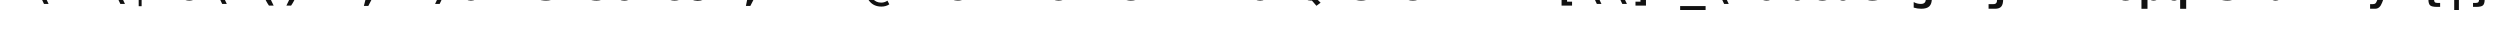
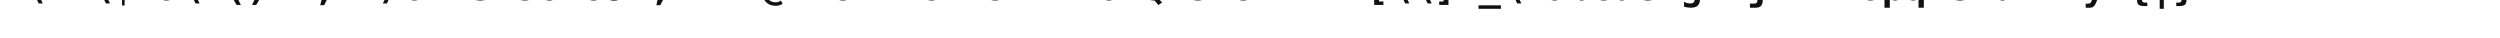
- <svg xmlns="http://www.w3.org/2000/svg" version="1.1" viewBox="0 0 1892 32">
+ <svg xmlns="http://www.w3.org/2000/svg" version="1.1" viewBox="0 0 2150 32">
  <text x="0" y="0" fill="#111" font-family="monospace" font-size="32" font-weight="800" text-anchor="start" alignment-baseline="hanging">!\"#\$%&amp;\'()*+,-./0123456789:;&lt;=&gt;?@ABCDEFGHIJKLMNOPQRSTUVWXYZ[\\]^_\`abcdefghijklmnopqrstuvwxyz{|}~?</text>
</svg>
